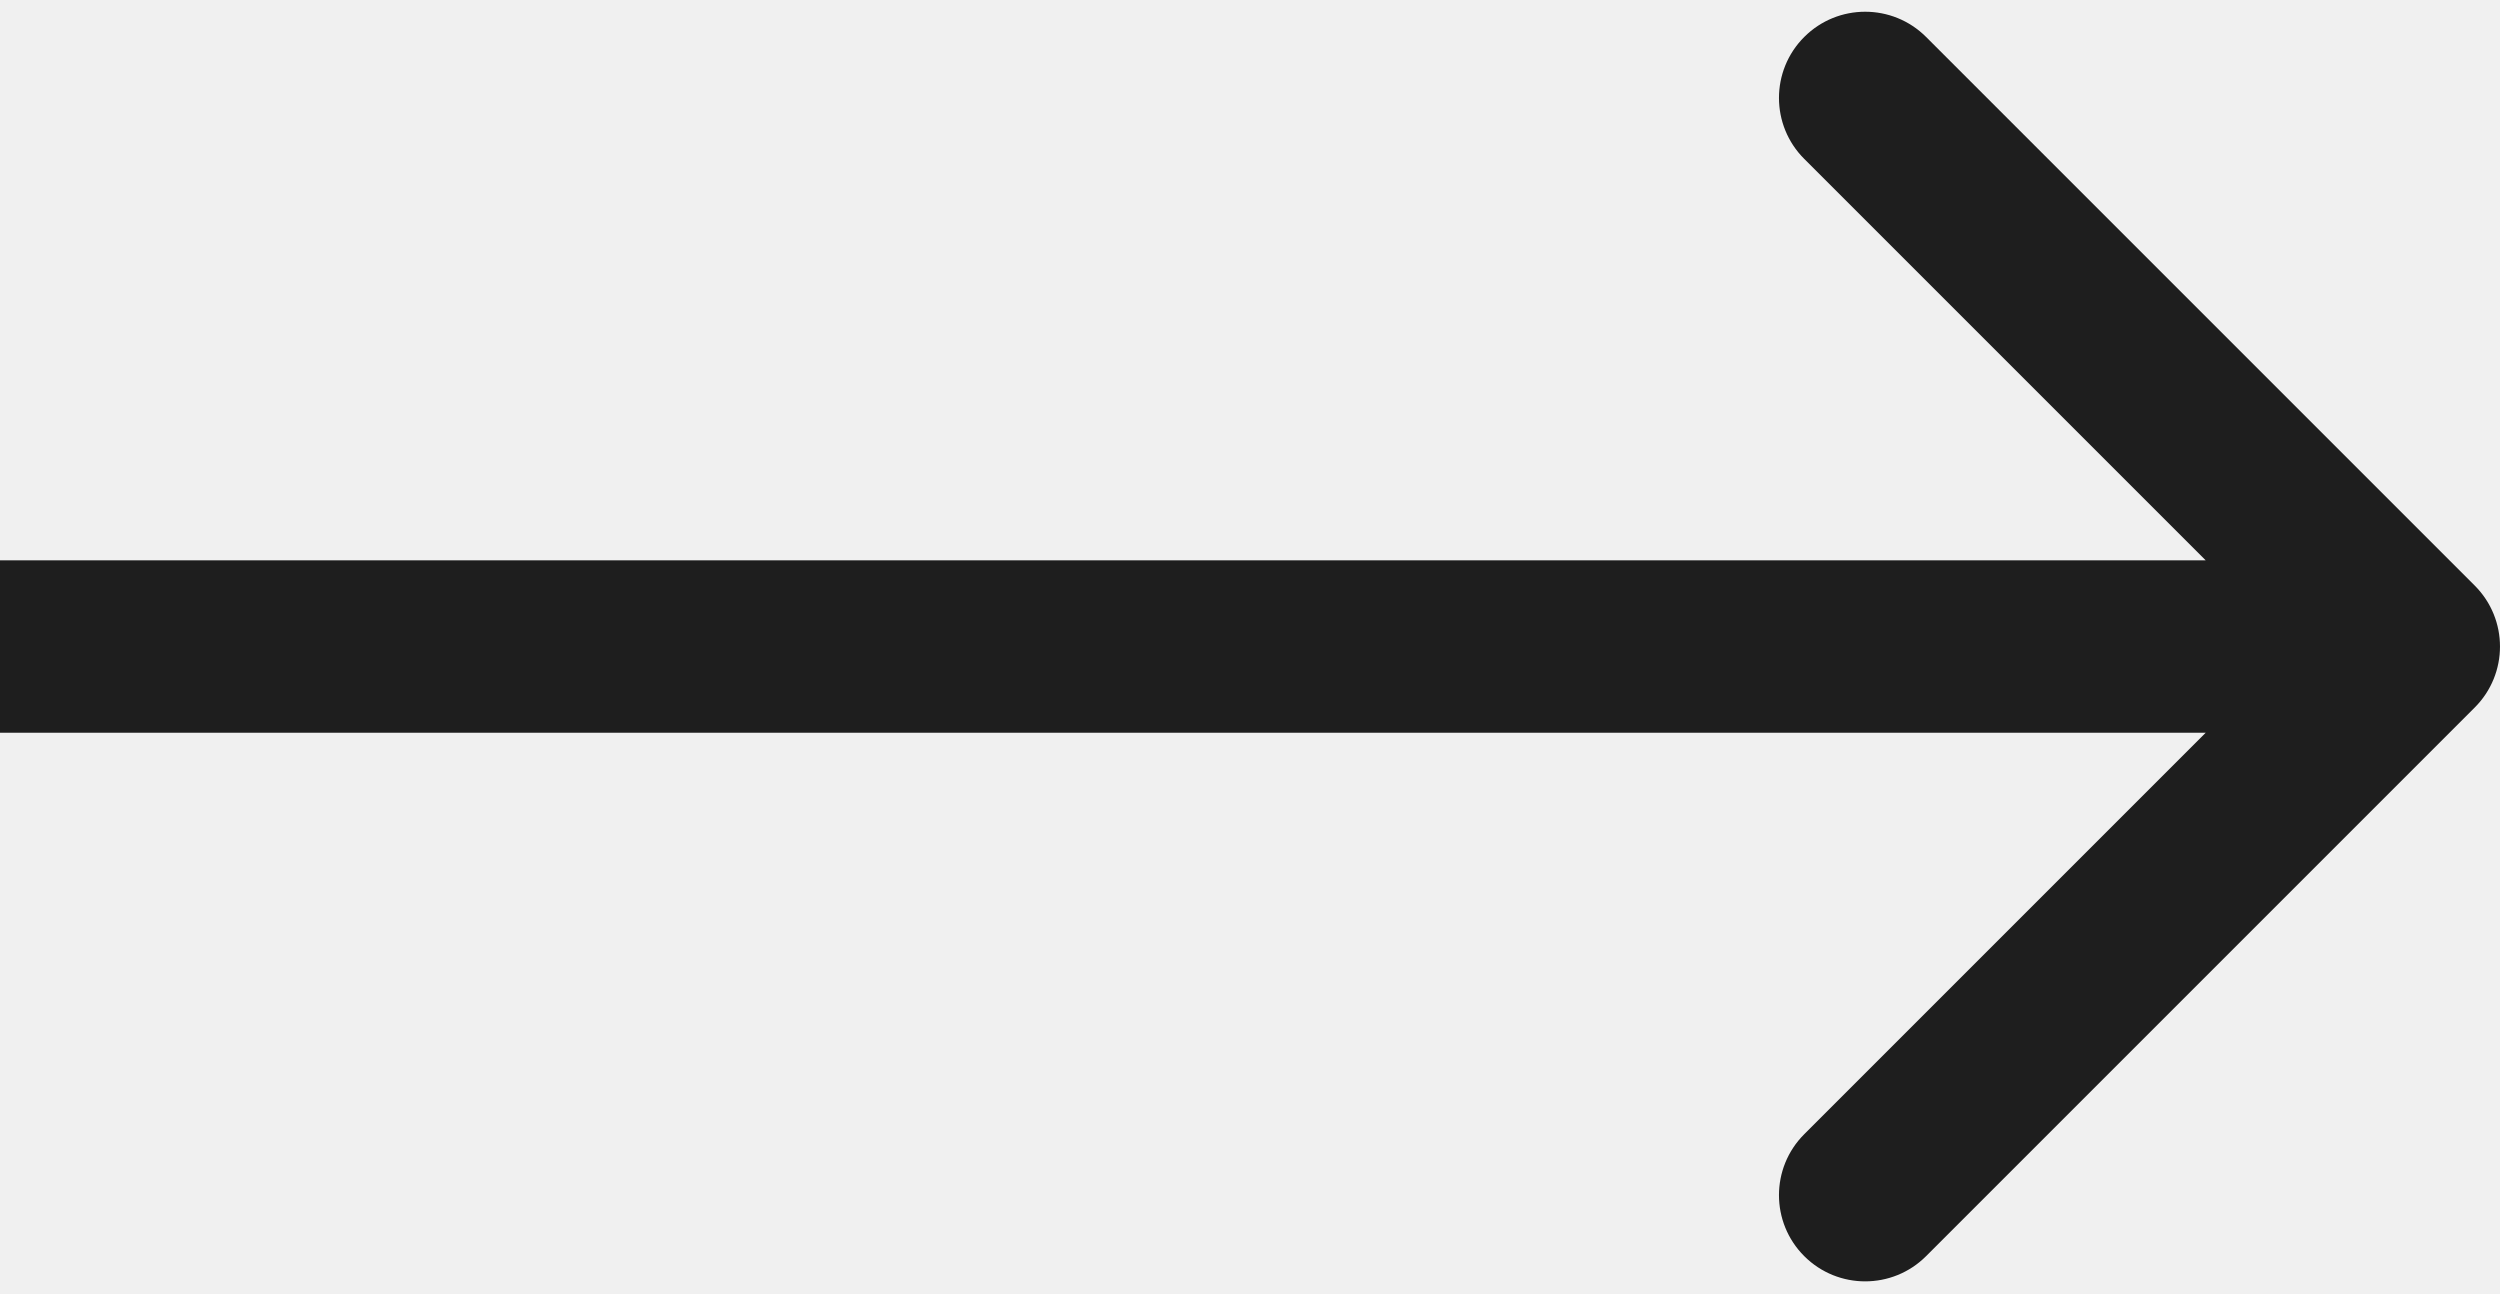
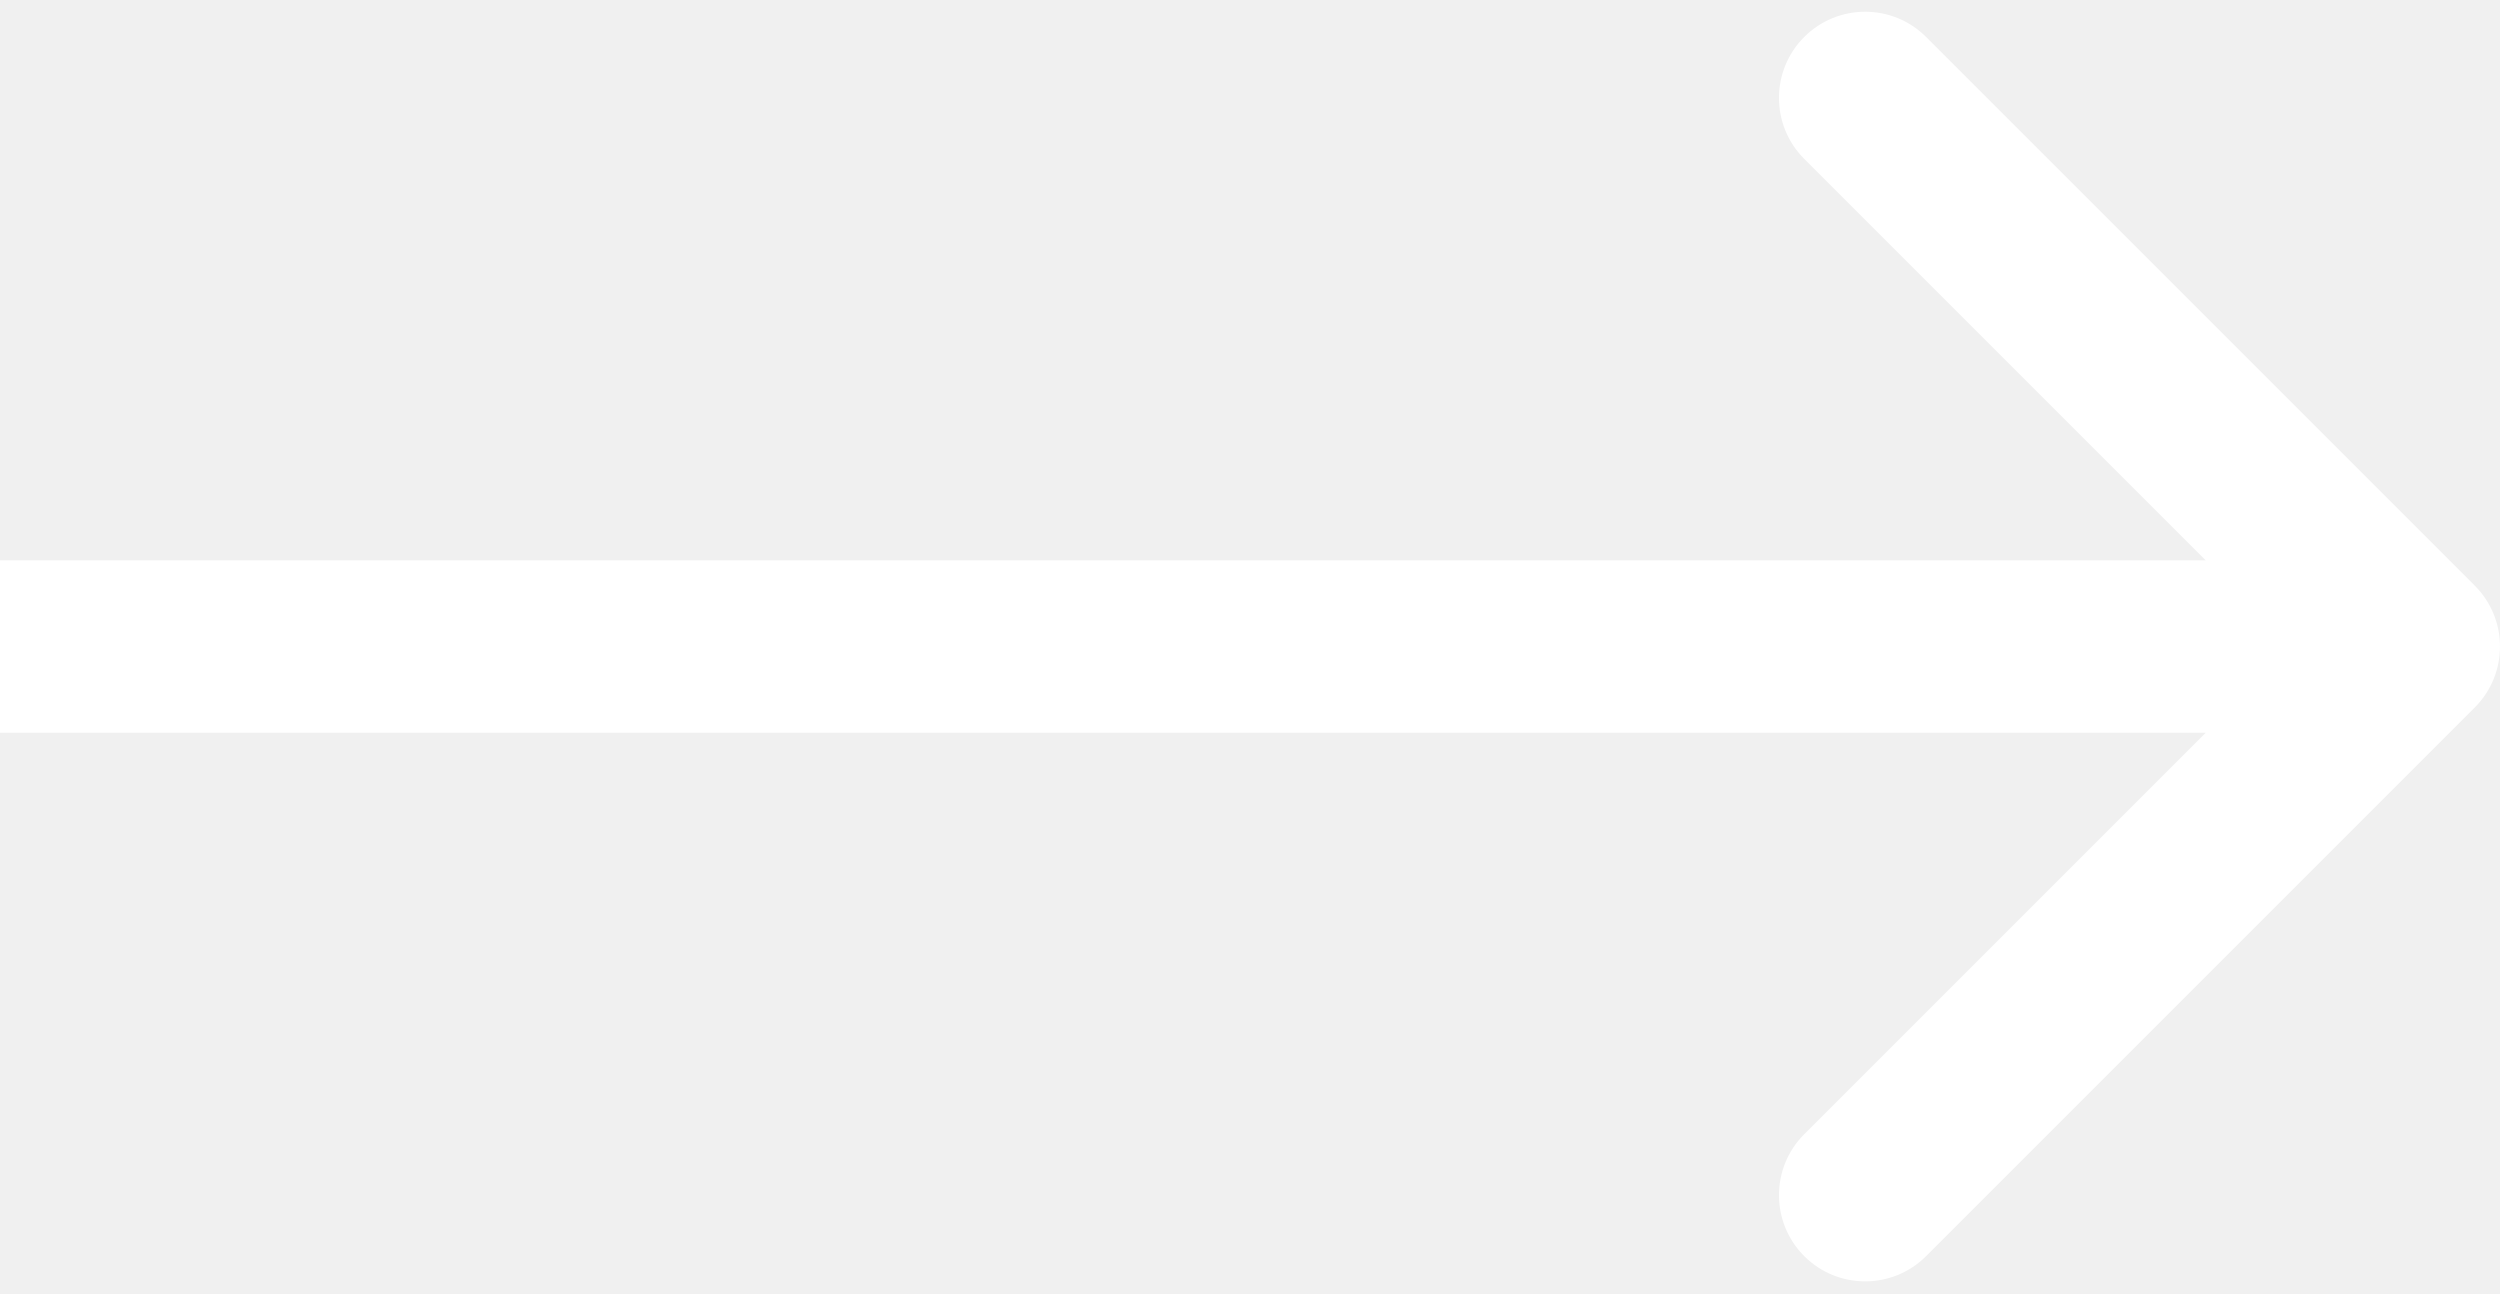
<svg xmlns="http://www.w3.org/2000/svg" width="58" height="30" viewBox="0 0 58 30" fill="none">
-   <path d="M57.414 16.414C58.195 15.633 58.195 14.367 57.414 13.586L44.686 0.858C43.905 0.077 42.639 0.077 41.858 0.858C41.077 1.639 41.077 2.905 41.858 3.686L53.172 15L41.858 26.314C41.077 27.095 41.077 28.361 41.858 29.142C42.639 29.923 43.905 29.923 44.686 29.142L57.414 16.414ZM0 17H56V13H0V17Z" fill="#1E1E1E" />
+   <path d="M57.414 16.414C58.195 15.633 58.195 14.367 57.414 13.586L44.686 0.858C43.905 0.077 42.639 0.077 41.858 0.858C41.077 1.639 41.077 2.905 41.858 3.686L53.172 15L41.858 26.314C41.077 27.095 41.077 28.361 41.858 29.142C42.639 29.923 43.905 29.923 44.686 29.142L57.414 16.414ZM0 17H56V13H0V17Z" fill="#ffffff" />
</svg>
